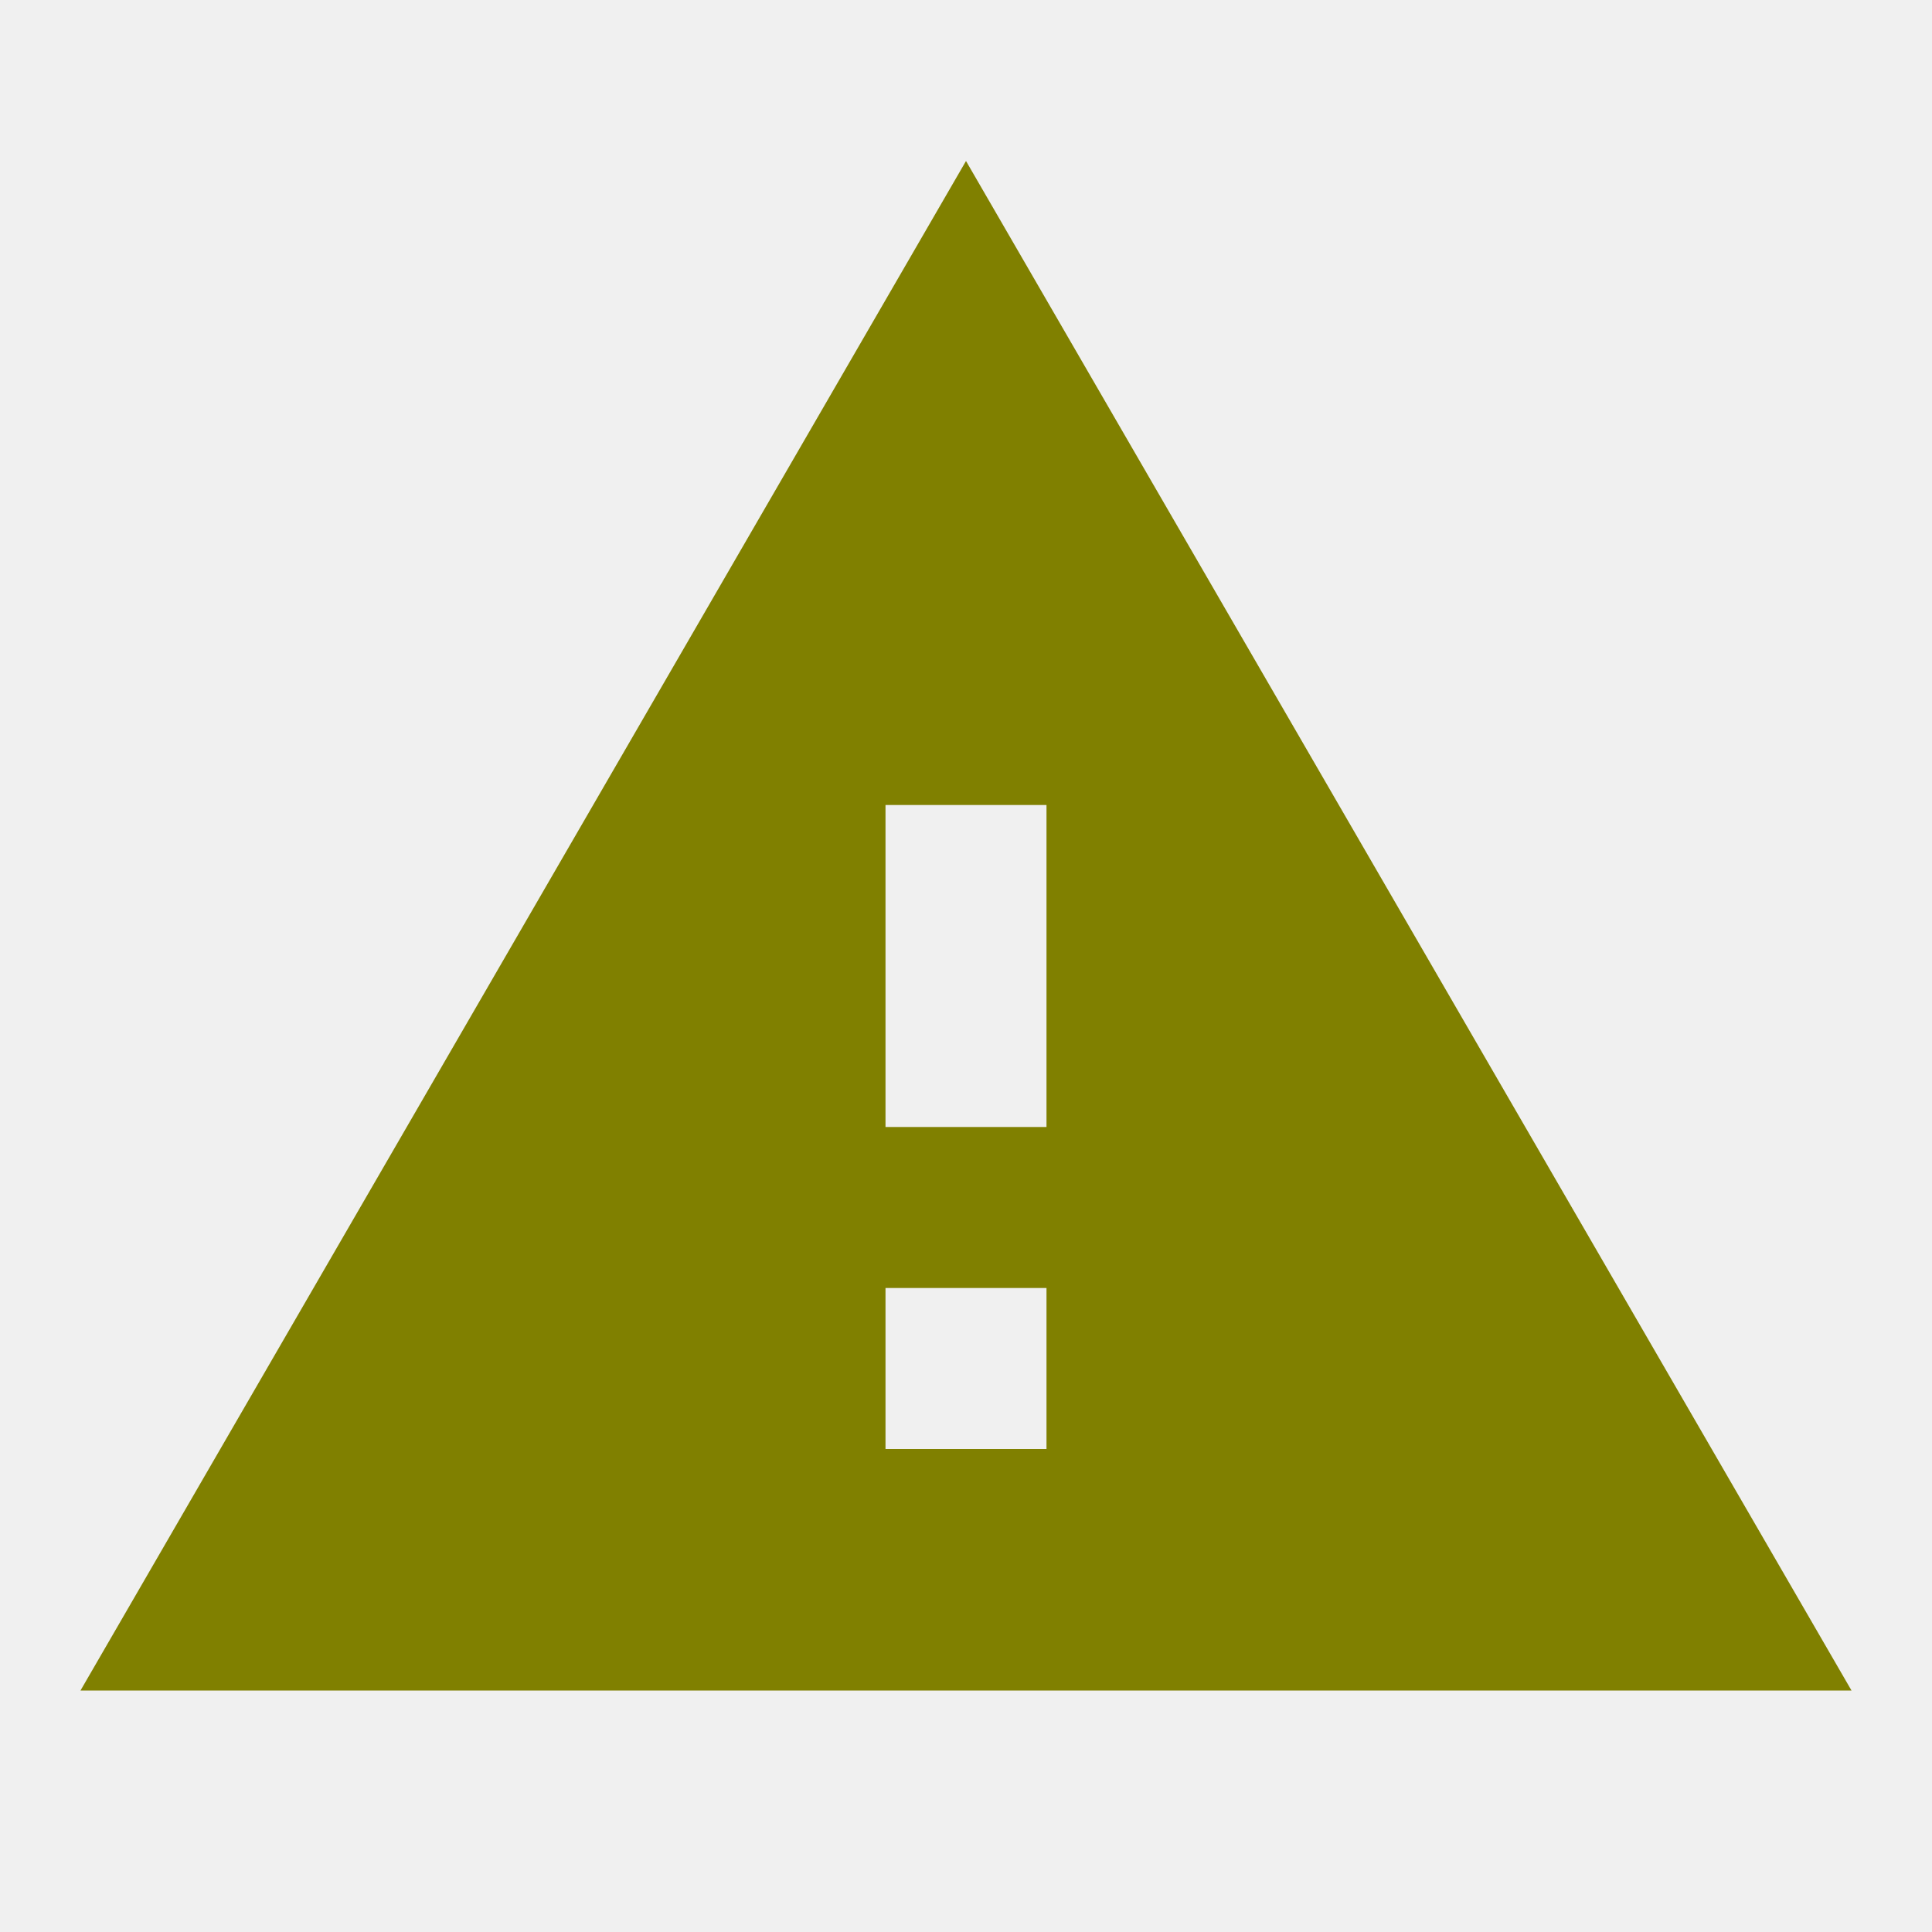
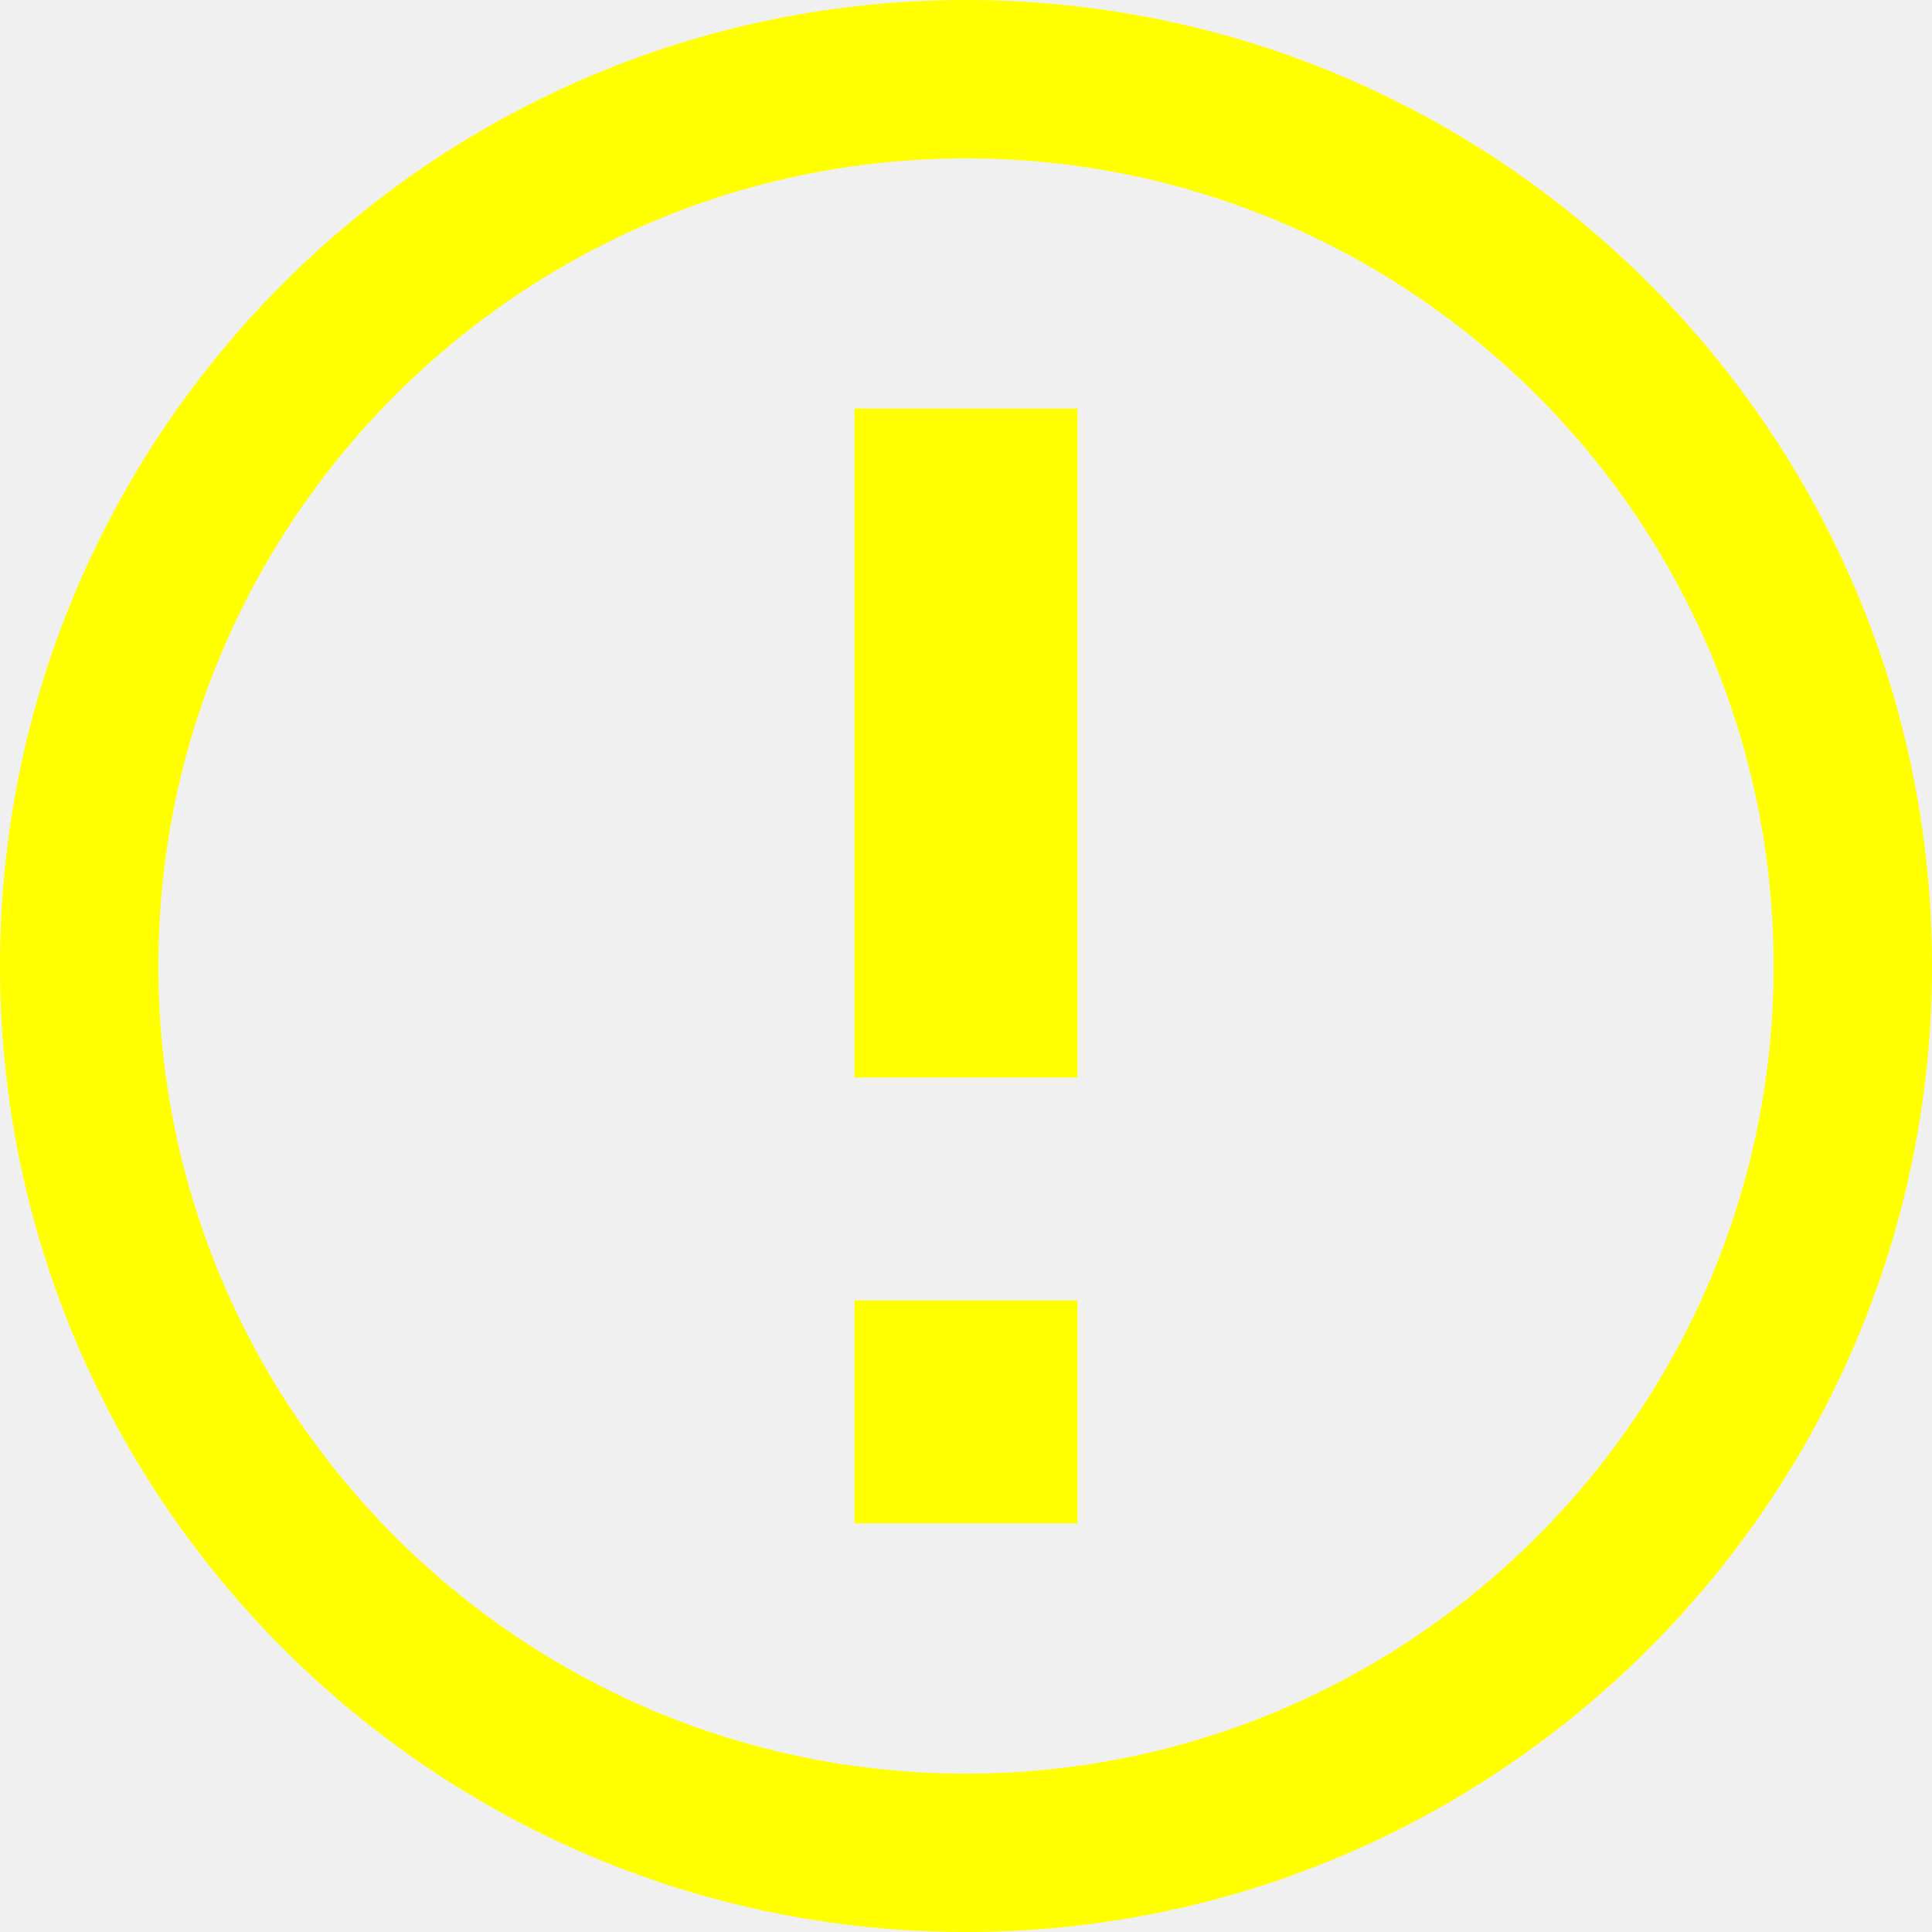
- <svg xmlns="http://www.w3.org/2000/svg" width="24" height="24" viewBox="0 0 24 24">
-   <path d="M0 0h24v24H0z" fill="none" />
-   <path d="M1 21h22L12 2 1 21zm12-3h-2v-2h2v2zm0-4h-2v-4h2v4z" fill="#808000" />
+ <svg xmlns="http://www.w3.org/2000/svg" id="checkmark" width="305.002px" height="305.002px" version="1.1">
+   <defs id="defs9" />
+   <g id="g10" style="fill:#ffff00">
+     <path d="M152.502,0.001C68.412,0.001,0,68.412,0,152.501s68.412,152.5,152.502,152.5c84.089,0,152.5-68.411,152.5-152.5   S236.591,0.001,152.502,0.001z M152.502,280.001C82.197,280.001,25,222.806,25,152.501c0-70.304,57.197-127.5,127.502-127.5   c70.304,0,127.5,57.196,127.5,127.5C280.002,222.806,222.806,280.001,152.502,280.001z" fill="#ffffff" id="path2" style="fill:#ffff00" />
+     <path d="m 170.101,240.501 h -35.2 v -35.2 h 35.2 z m 0,-70.4 h -35.2 V 64.501 h 35.2 z" fill="#800000" id="path4-3" style="fill:#ffff00;stroke-width:17.6" />
+   </g>
</svg>
